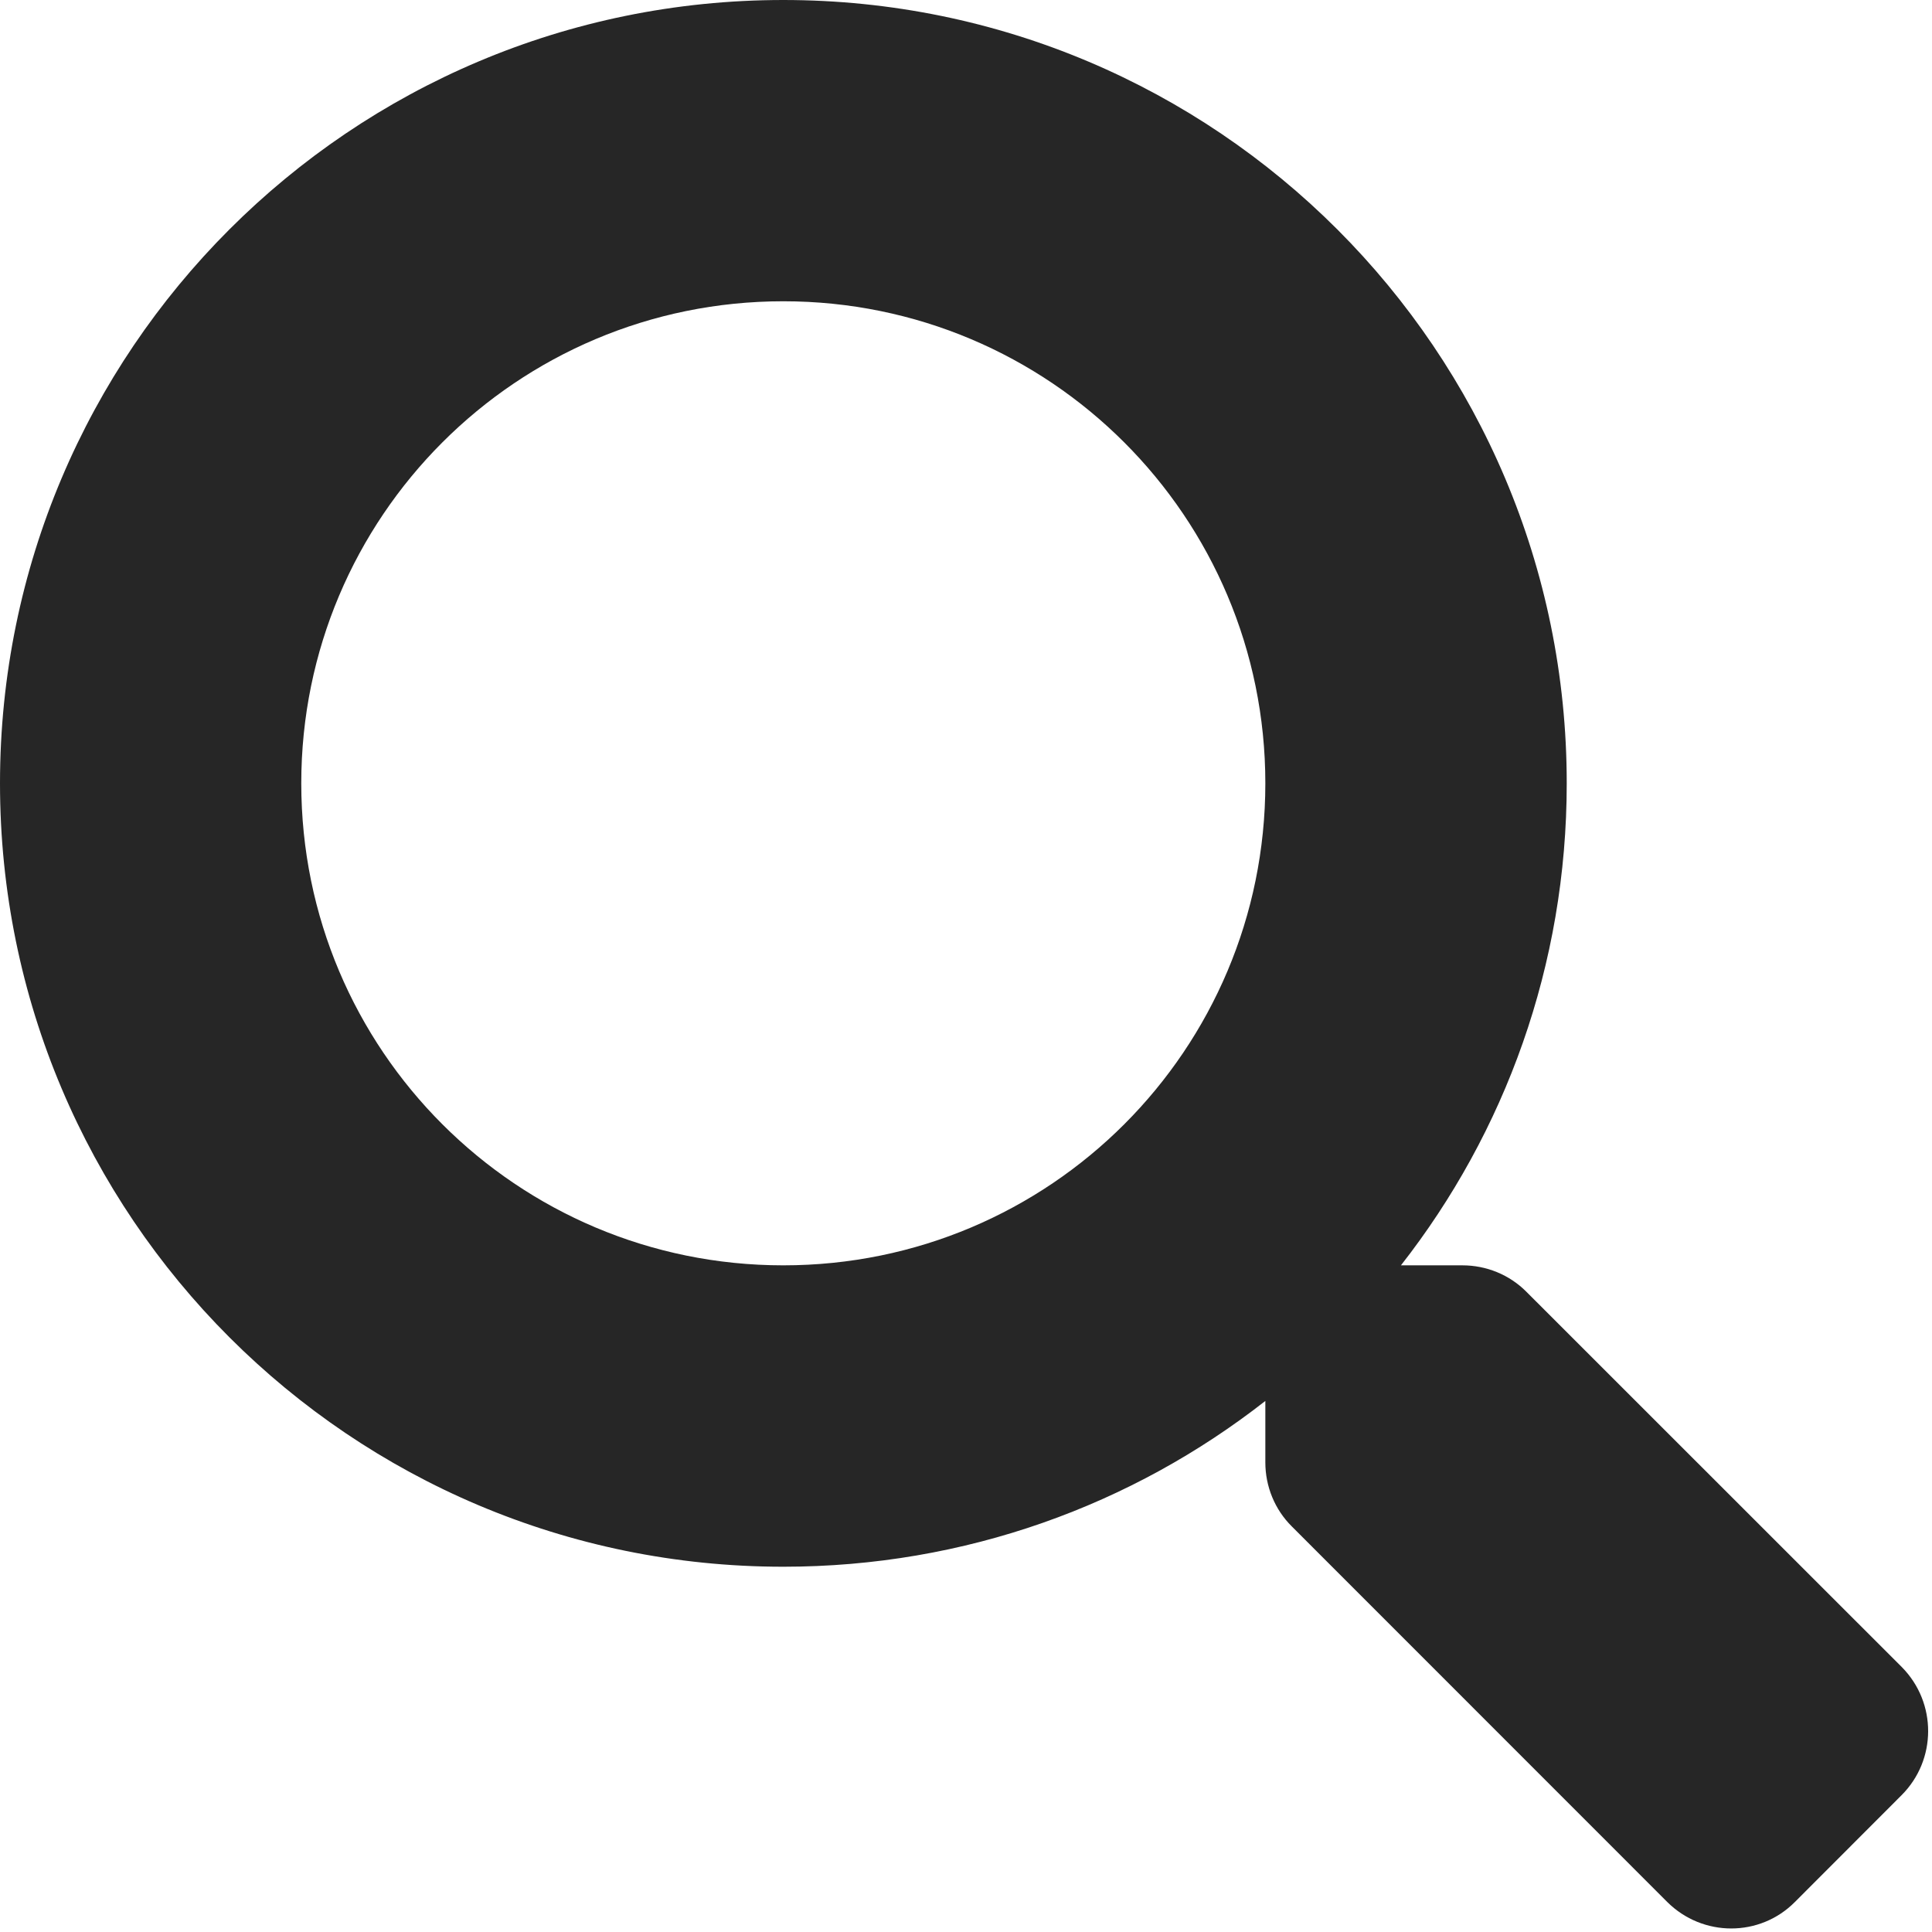
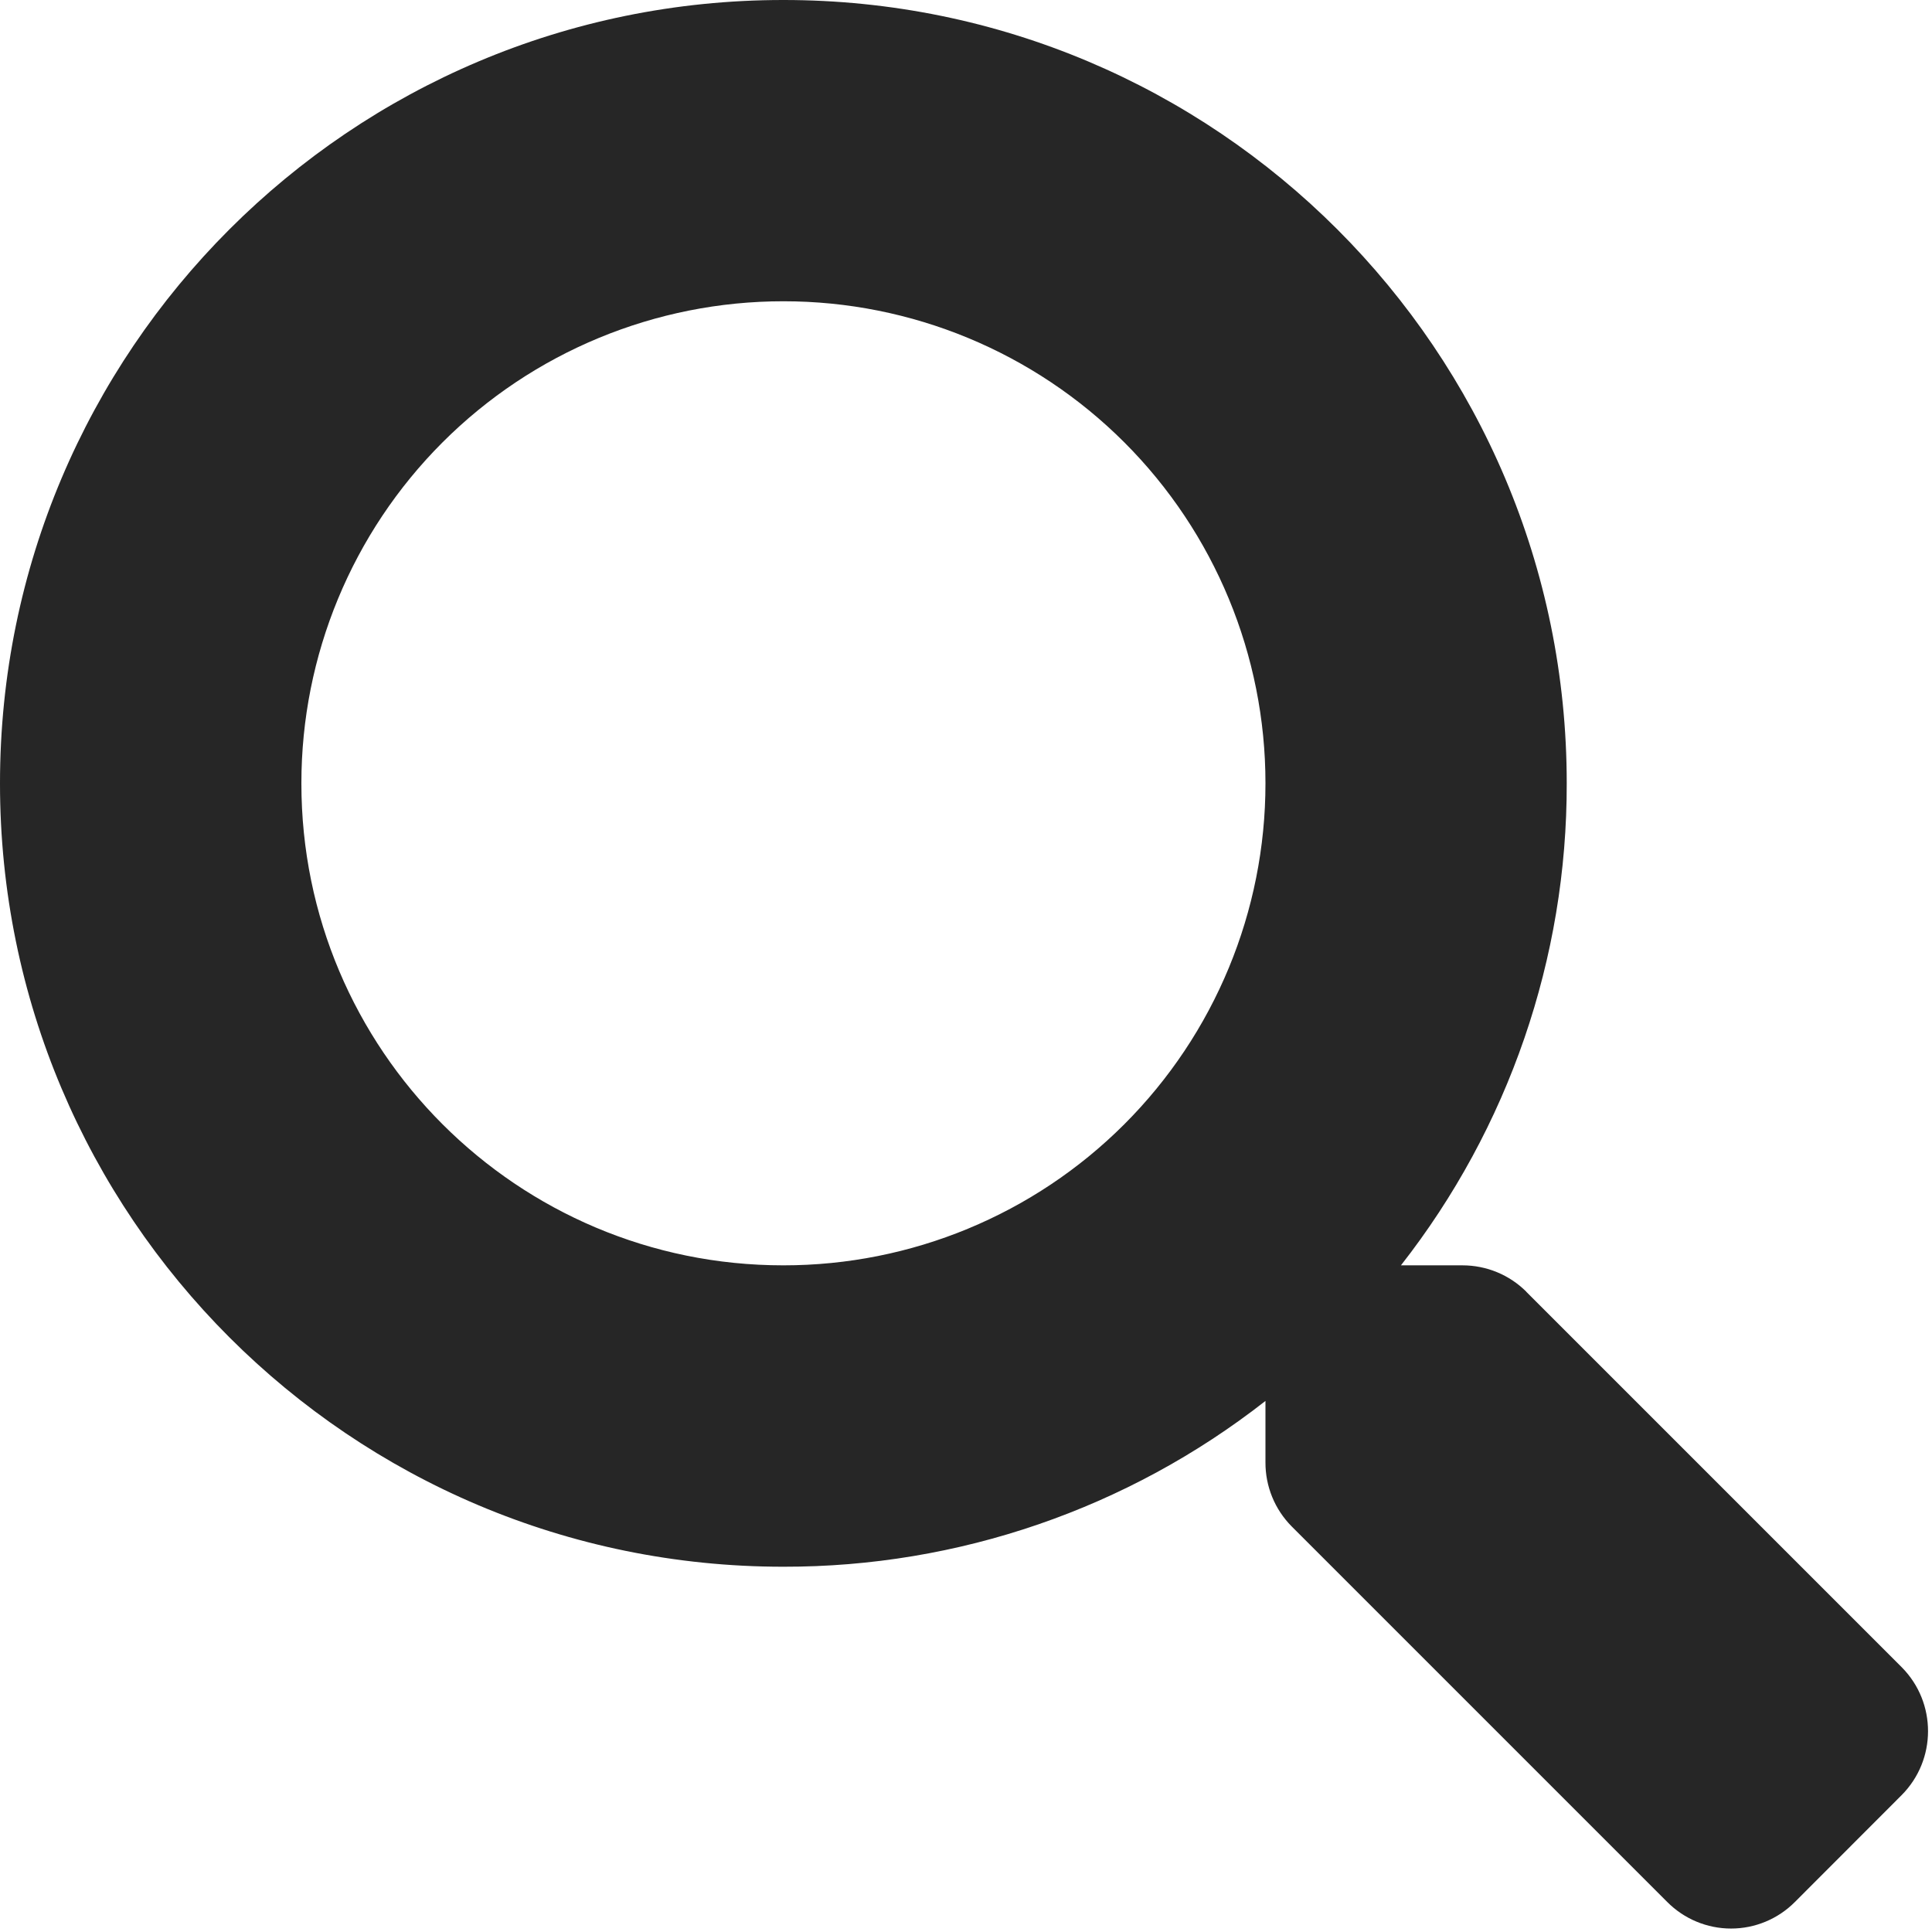
- <svg xmlns="http://www.w3.org/2000/svg" width="16" height="16" viewBox="0 0 16 16" fill="none">
-   <path fill-rule="evenodd" clip-rule="evenodd" d="M12.641 10.698L15.751 13.807C16.041 14.101 16.041 14.575 15.747 14.868L14.865 15.751C14.575 16.044 14.101 16.044 13.807 15.751L10.698 12.641C10.557 12.501 10.479 12.31 10.479 12.111V11.602C9.379 12.463 7.994 12.975 6.487 12.975C2.904 12.975 0 10.071 0 6.487C0 2.904 2.904 0 6.487 0C10.071 0 12.975 2.904 12.975 6.487C12.975 7.994 12.463 9.379 11.602 10.479H12.111C12.31 10.479 12.501 10.557 12.641 10.698ZM2.495 6.487C2.495 8.696 4.282 10.479 6.487 10.479C8.696 10.479 10.479 8.692 10.479 6.487C10.479 4.279 8.692 2.495 6.487 2.495C4.279 2.495 2.495 4.282 2.495 6.487Z" fill="#262626" />
+ <svg xmlns="http://www.w3.org/2000/svg" width="16" height="16" fill="none">
+   <path fill-rule="evenodd" clip-rule="evenodd" d="M12.64 10.698l3.11 3.11c.29.293.29.767-.003 1.06l-.882.883a.745.745 0 01-1.058 0l-3.11-3.11a.748.748 0 01-.217-.53v-.509a6.455 6.455 0 01-3.993 1.373A6.486 6.486 0 010 6.487 6.486 6.486 0 016.487 0a6.486 6.486 0 016.488 6.487 6.455 6.455 0 01-1.373 3.992h.509c.2 0 .39.079.53.219zM2.496 6.488a3.99 3.99 0 003.992 3.991 3.99 3.99 0 003.992-3.992 3.99 3.99 0 00-3.992-3.992 3.99 3.99 0 00-3.992 3.992z" fill="#262626" />
</svg>
